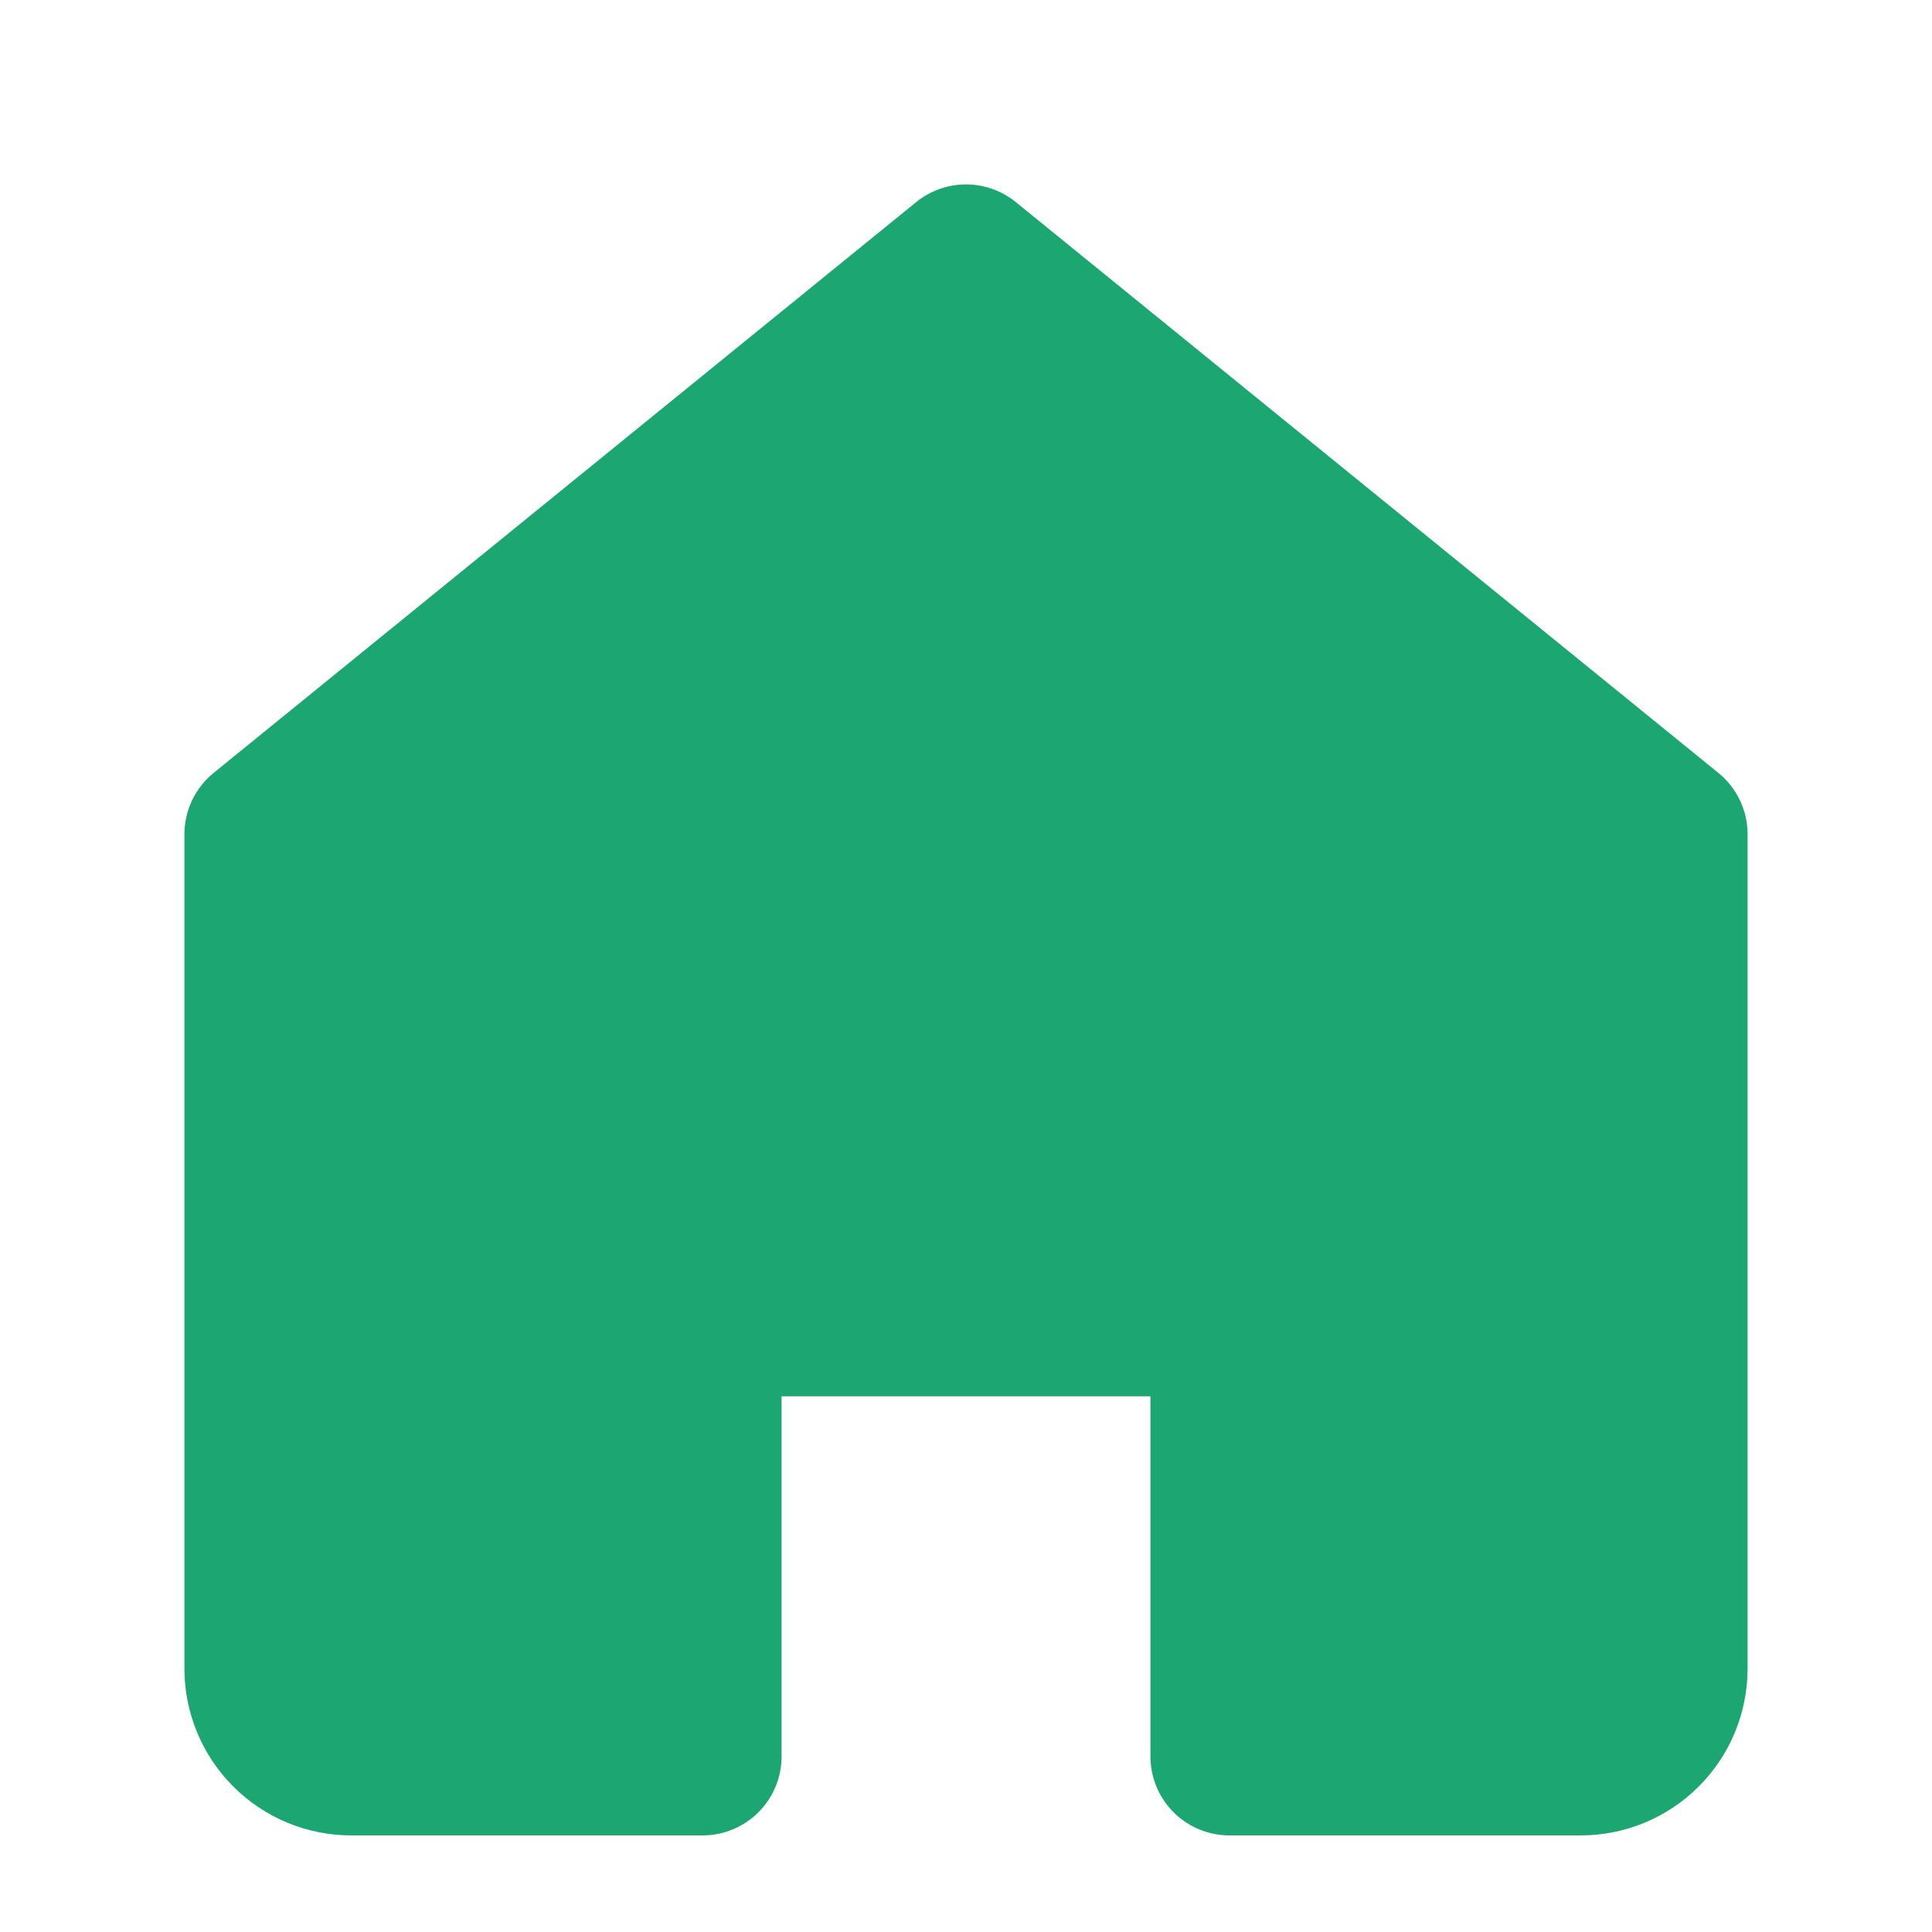
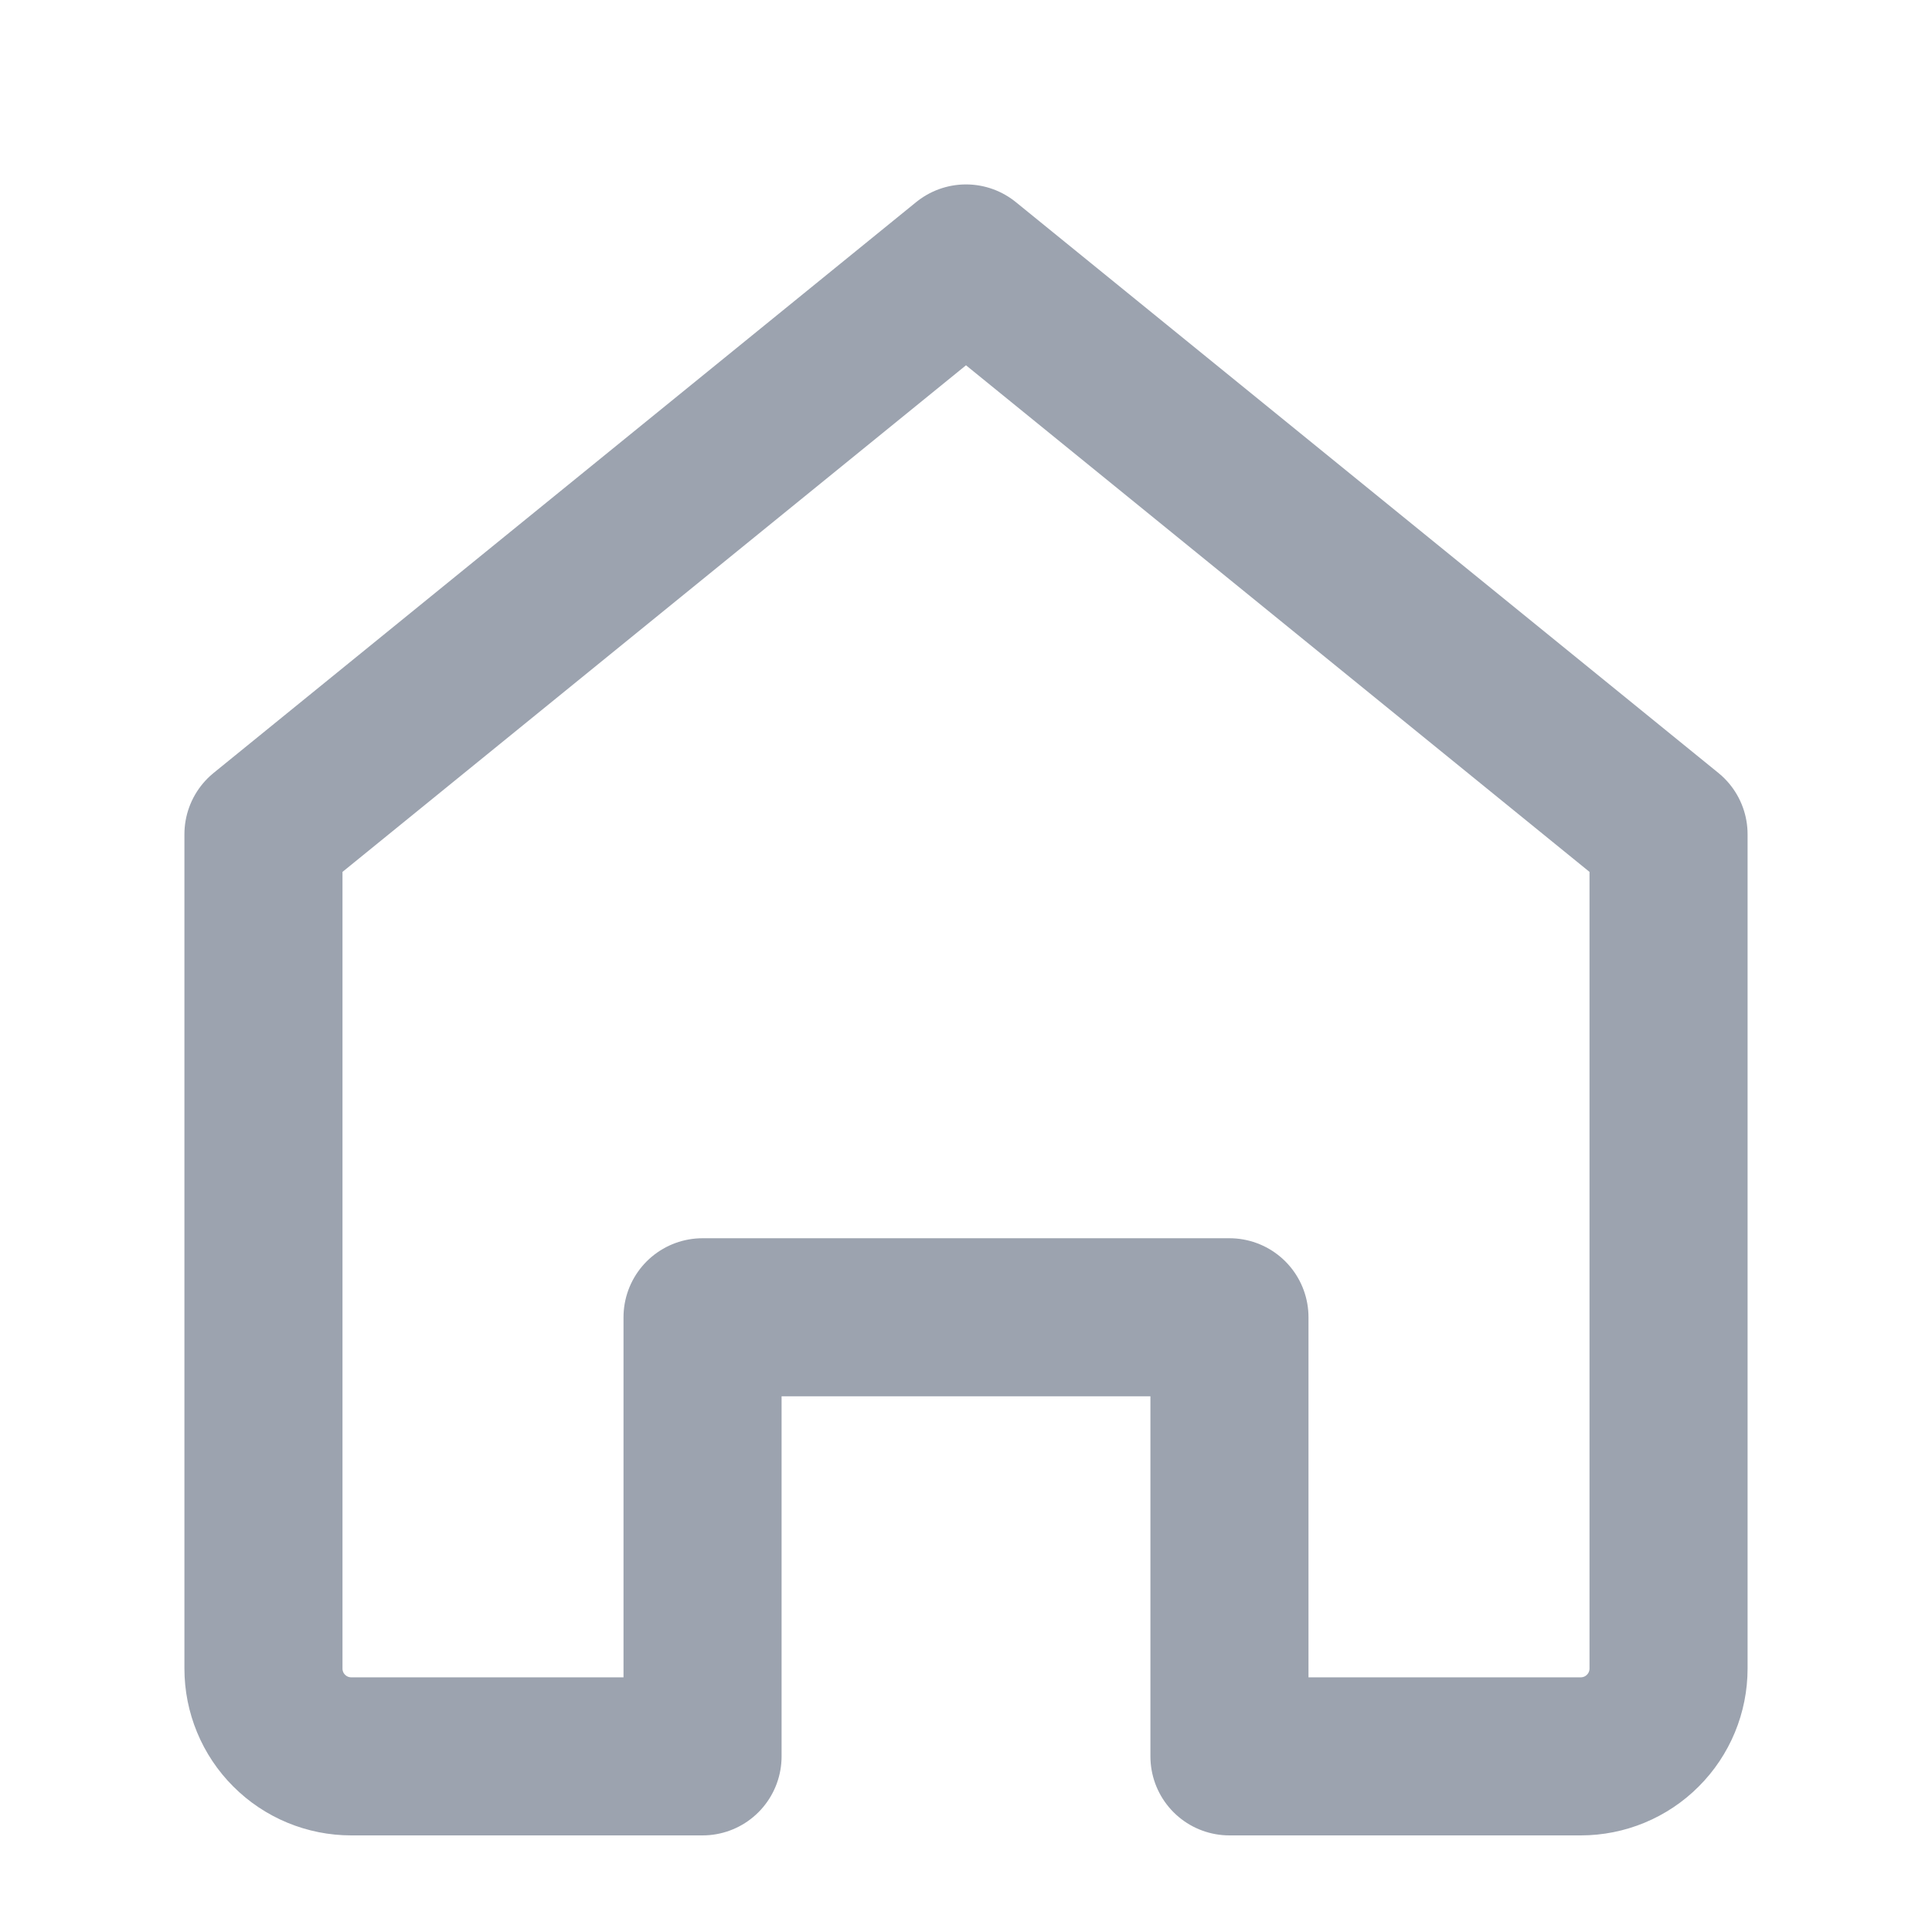
<svg xmlns="http://www.w3.org/2000/svg" preserveAspectRatio="none" overflow="visible" style="display: block;" width="22" height="22" viewBox="0 0 22 22" fill="none">
  <g id="Icon">
-     <path id="Vector" d="M3 9.5L11 3L19 9.5V19C19 19.265 18.895 19.52 18.707 19.707C18.52 19.895 18.265 20 18 20H14V15H8V20H4C3.735 20 3.48 19.895 3.293 19.707C3.105 19.52 3 19.265 3 19V9.5Z" fill="#1CA672" stroke="#1CA672" stroke-width="1.8" stroke-linejoin="round" />
+     <path id="Vector" d="M3 9.5L11 3L19 9.5V19C19 19.265 18.895 19.52 18.707 19.707C18.52 19.895 18.265 20 18 20H14V15H8V20H4C3.735 20 3.48 19.895 3.293 19.707C3.105 19.52 3 19.265 3 19V9.5Z" stroke="#9CA3AF" stroke-width="1.8" stroke-linejoin="round" />
  </g>
</svg>
